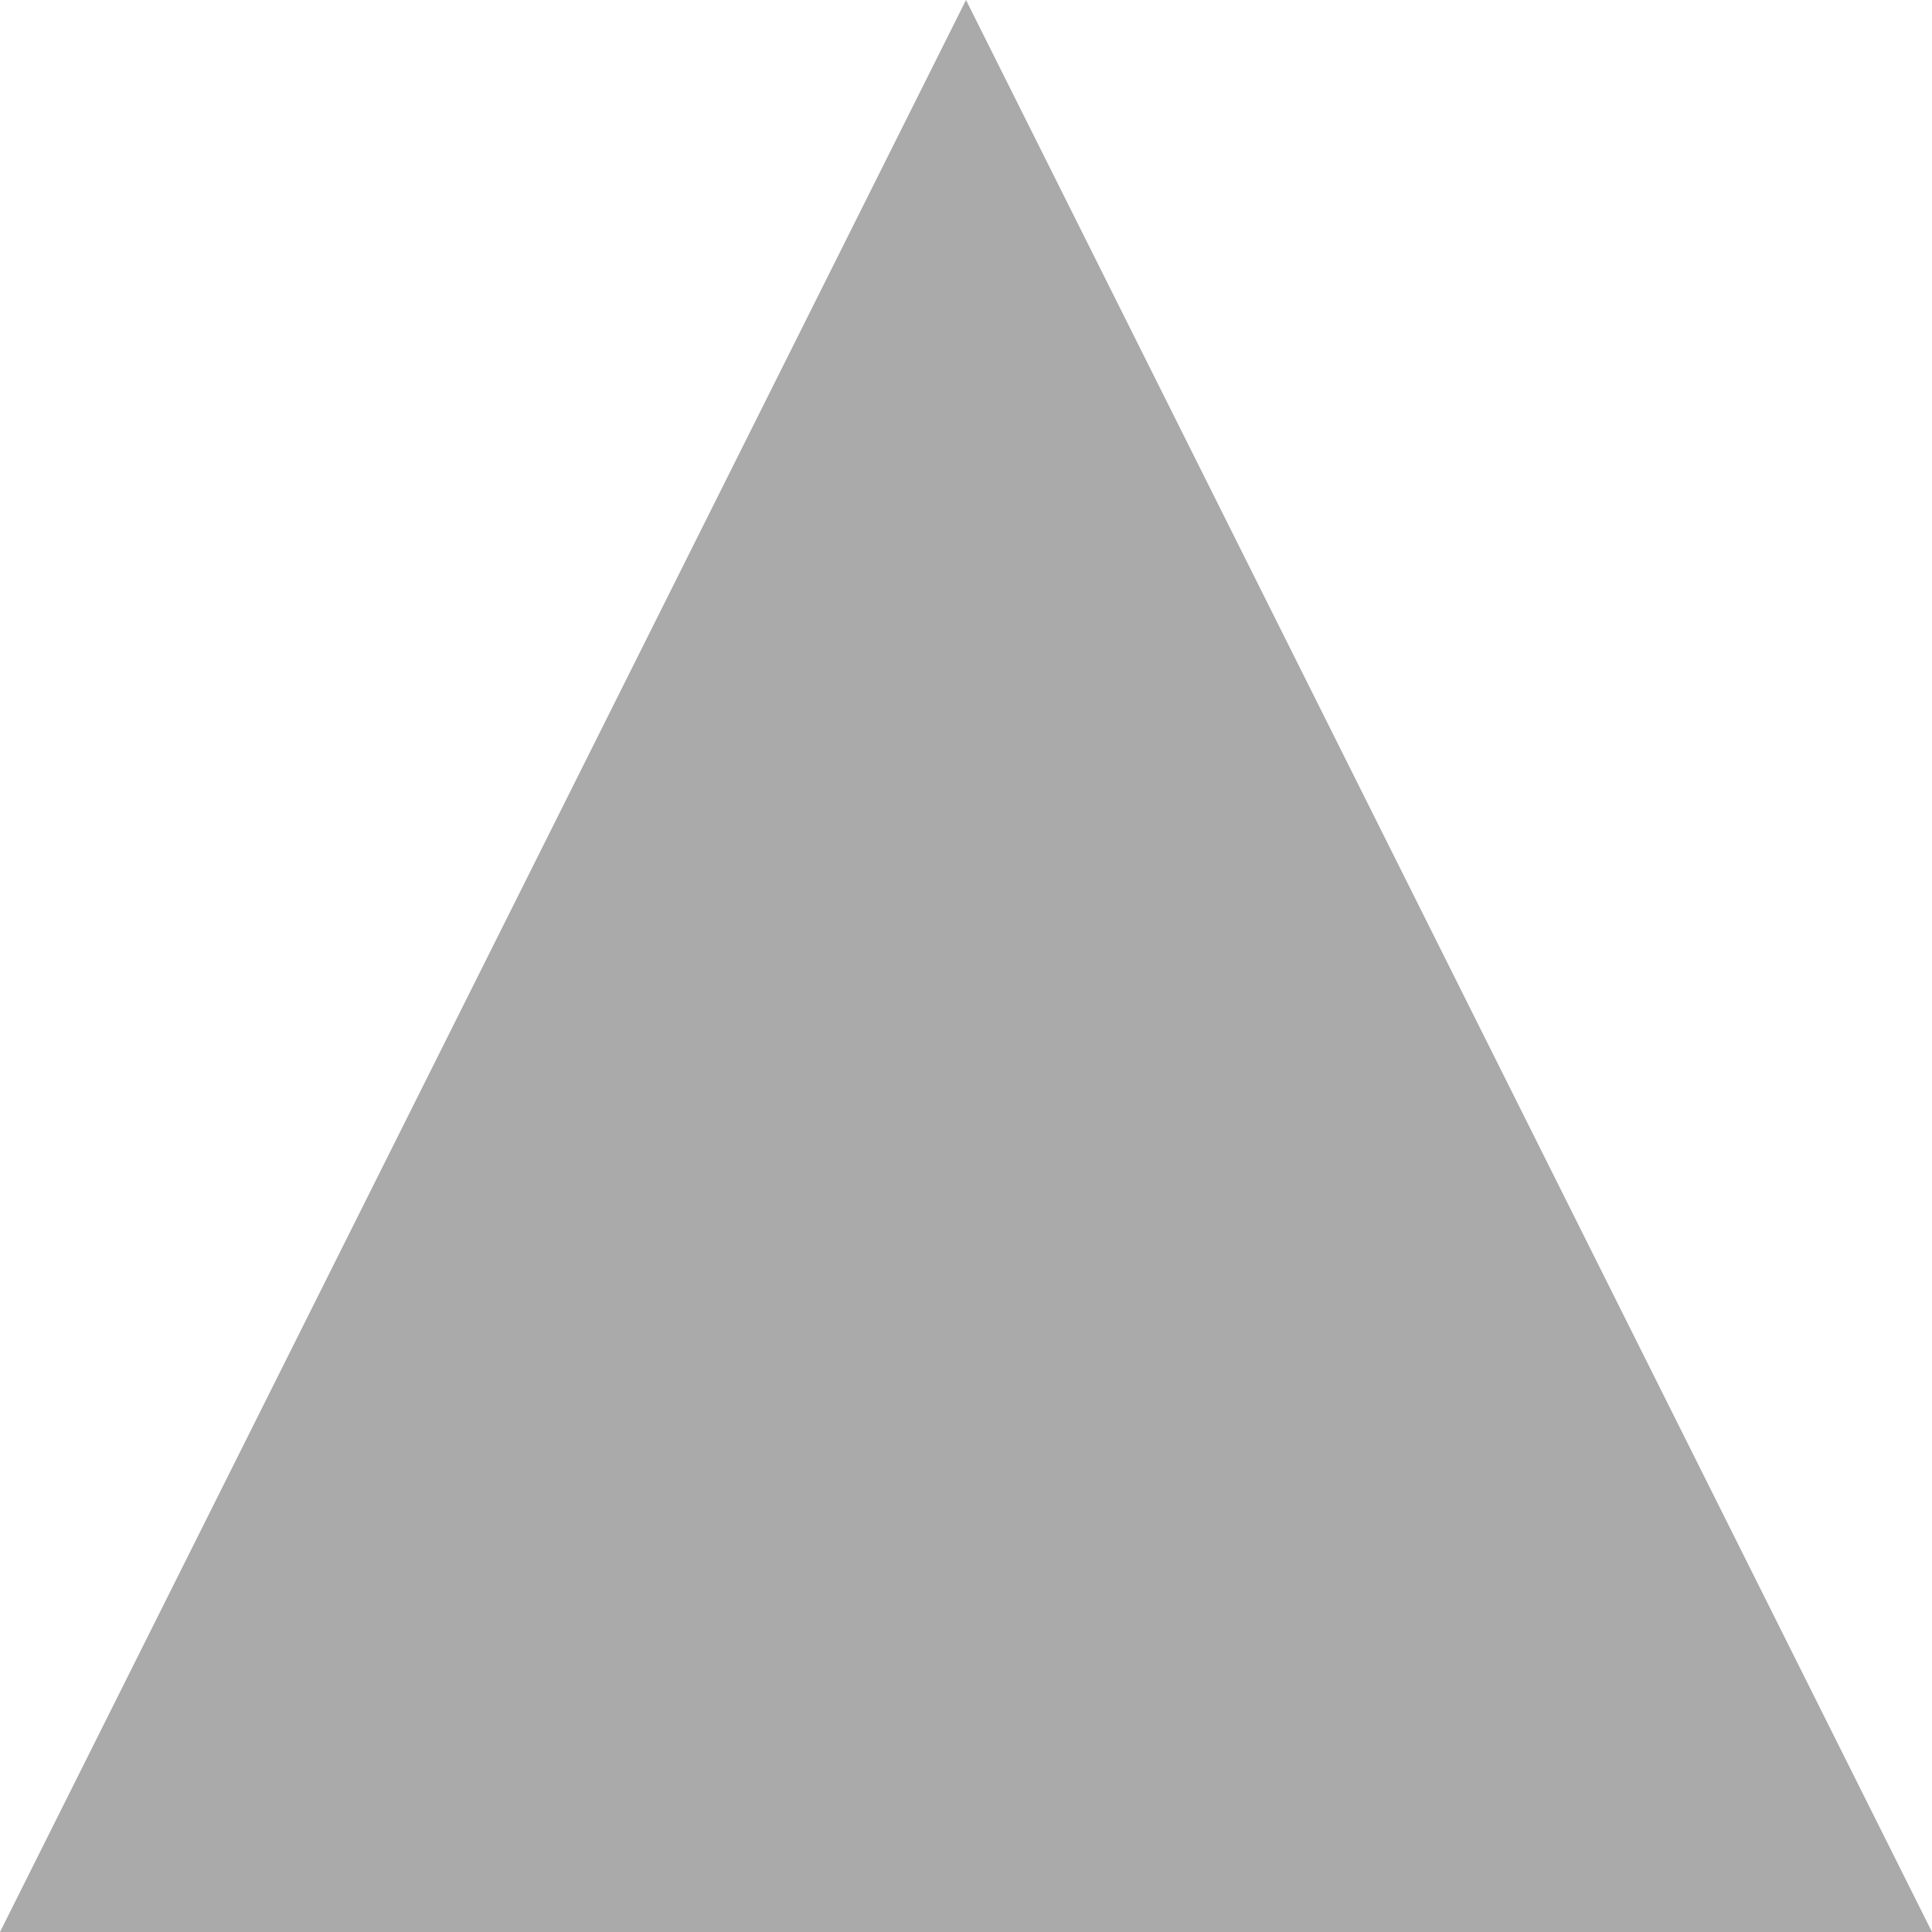
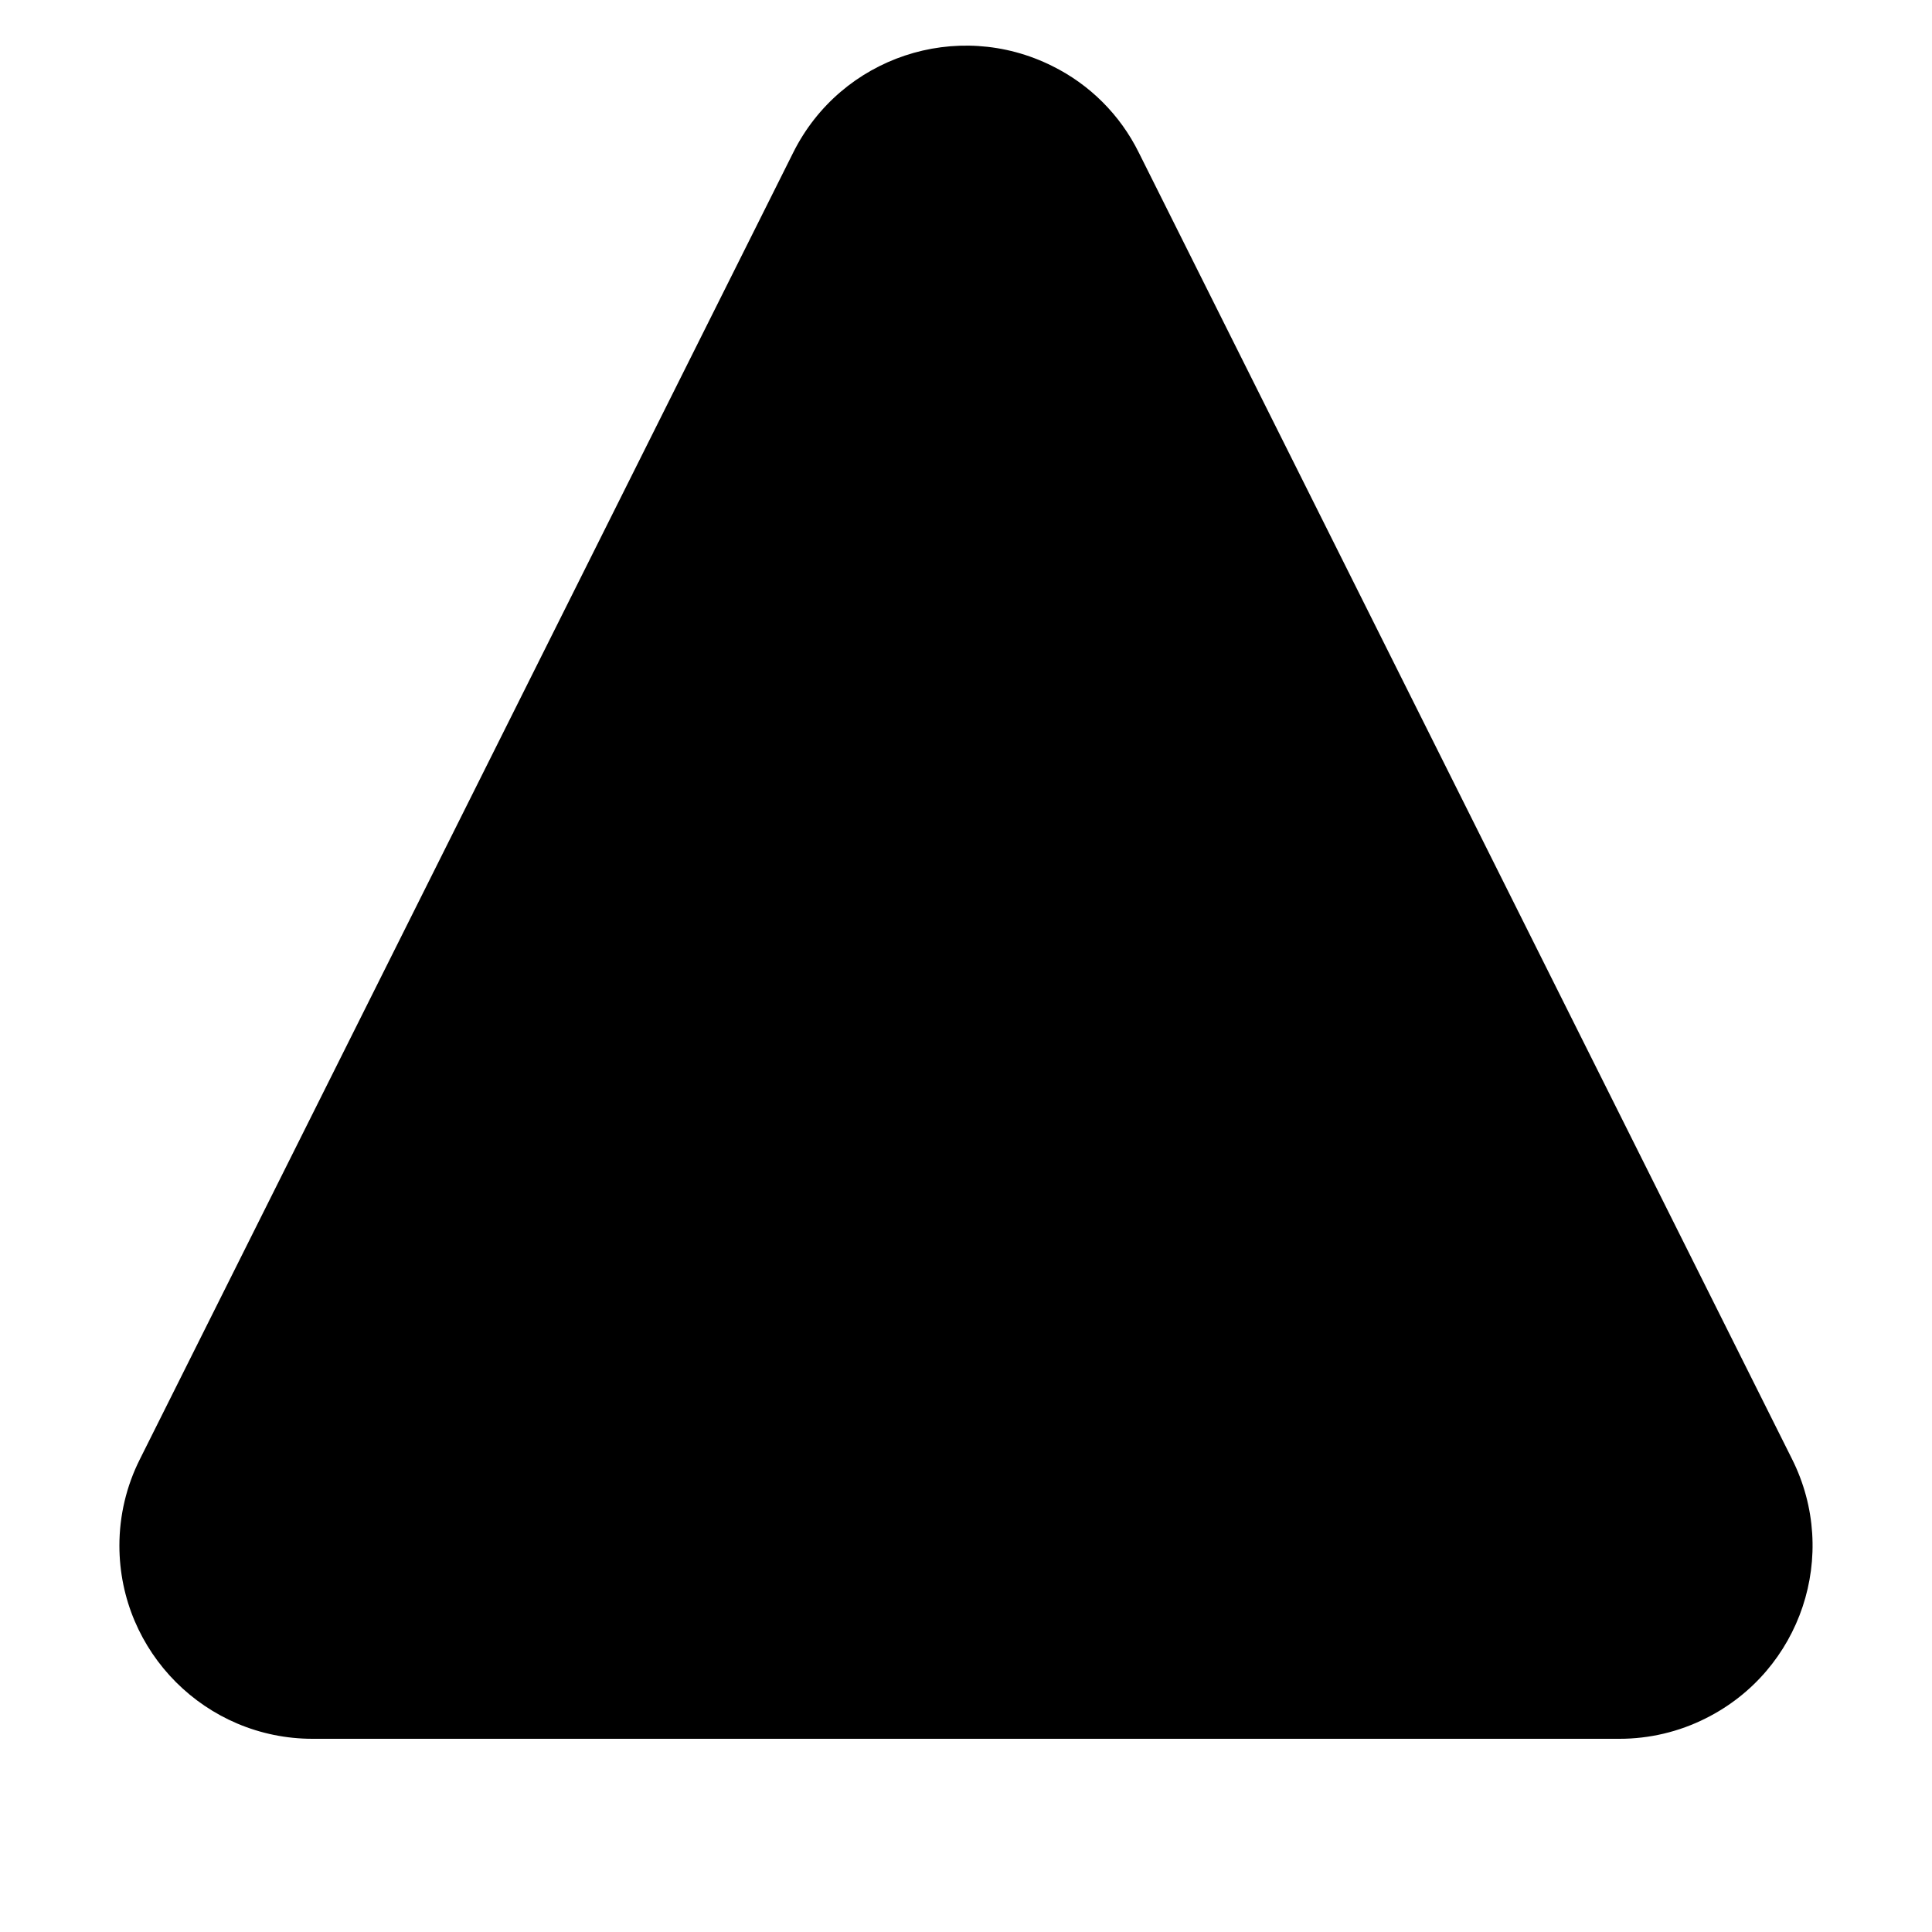
<svg xmlns="http://www.w3.org/2000/svg" width="10px" height="10px" viewBox="0 0 10 10" version="1.1">
  <g id="up" stroke="none" stroke-width="1" fill="none" fill-rule="evenodd">
-     <polygon id="Triangle" fill="#aaaaaa" points="5 0 10 10 0 10" />
+     <path d="M5.894,0.789 L9.276,7.553 C9.523,8.047 9.323,8.647 8.829,8.894 C8.69,8.964 8.537,9 8.382,9 L1.618,9 C1.066,9 0.618,8.552 0.618,8 C0.618,7.845 0.654,7.692 0.724,7.553 L4.106,0.789 C4.353,0.295 4.953,0.095 5.447,0.342 C5.641,0.438 5.798,0.595 5.894,0.789 Z" id="Triangle" fill="#000000" />
  </g>
</svg>
